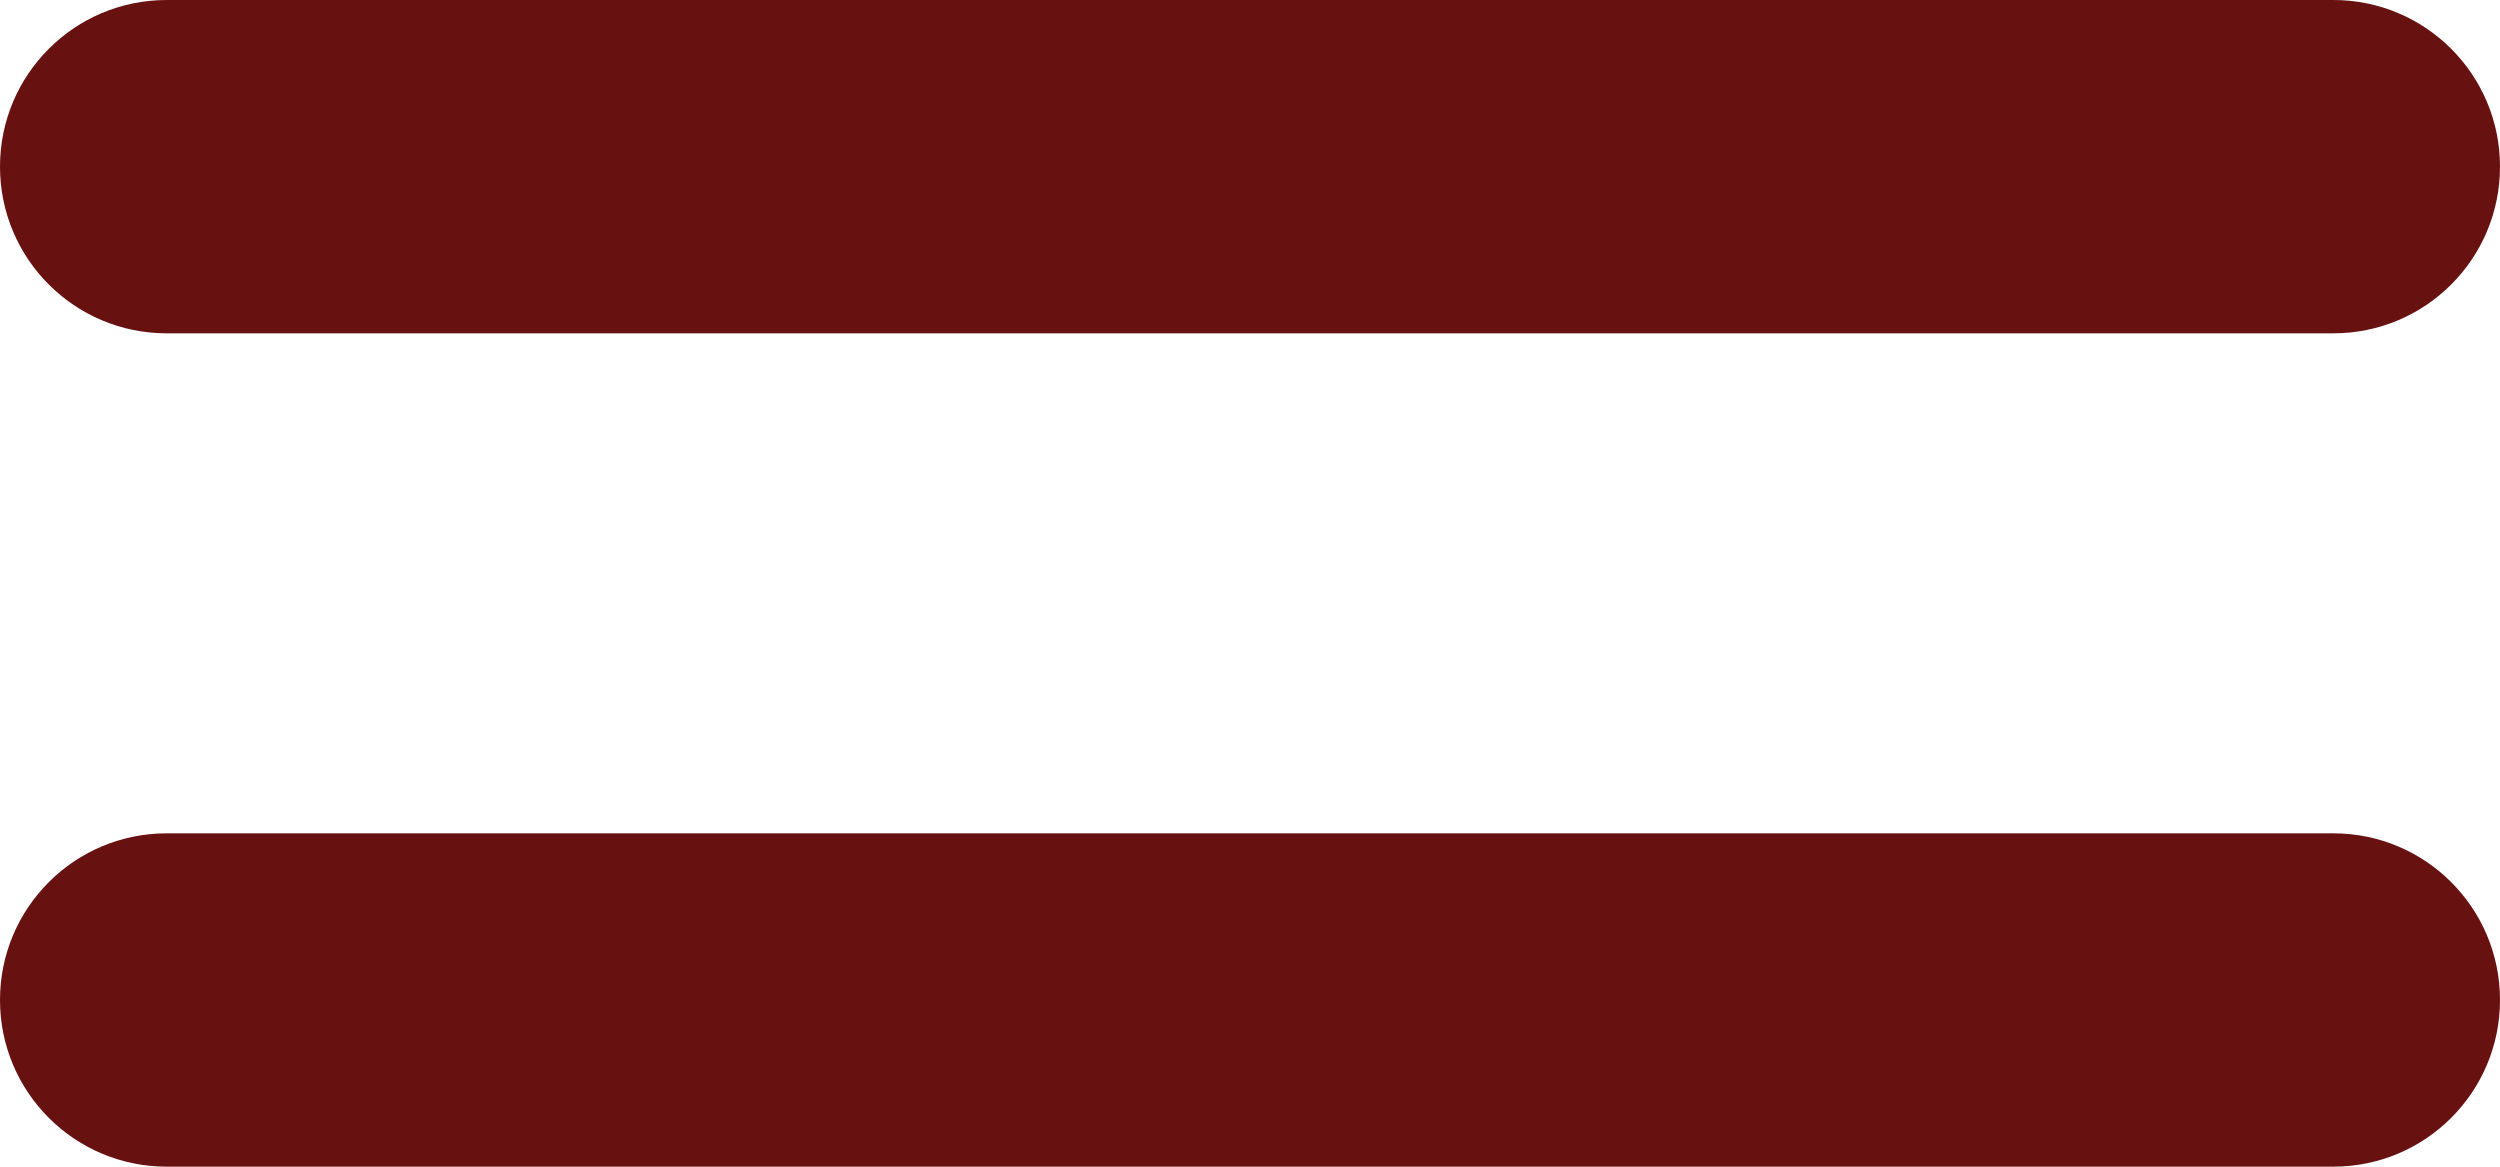
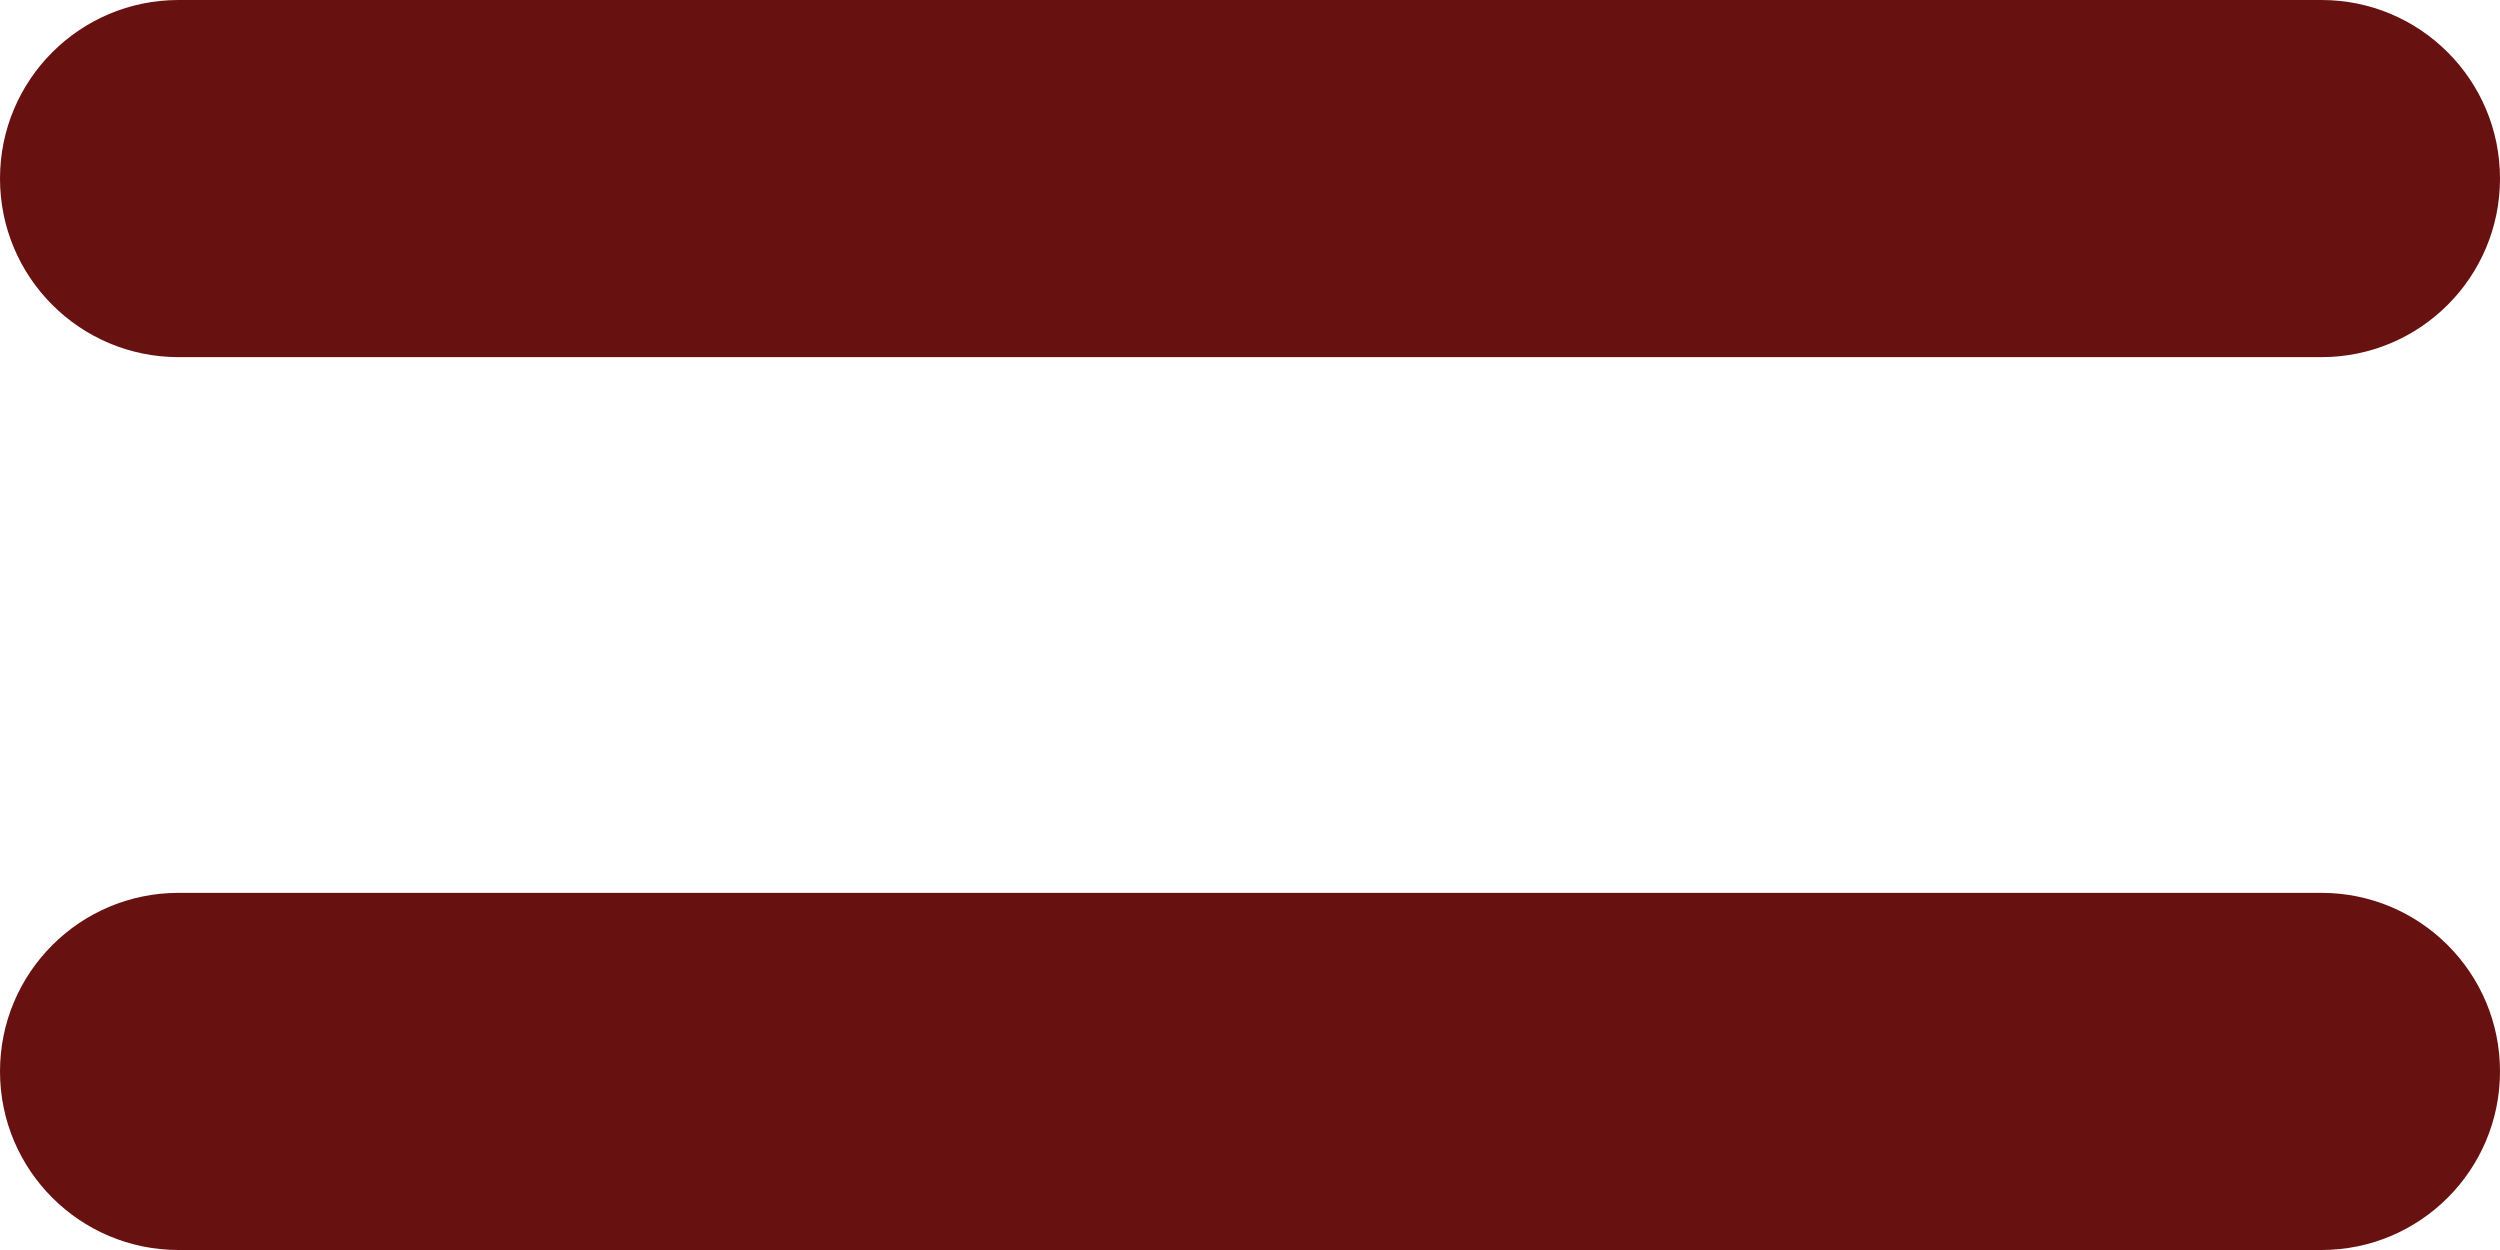
- <svg xmlns="http://www.w3.org/2000/svg" width="30" height="14" viewBox="0 0 30 14" fill="none">
-   <path fill-rule="evenodd" clip-rule="evenodd" d="M2 0C0.895 0 0 0.895 0 2C0 3.105 0.895 4 2 4H28C29.105 4 30 3.105 30 2C30 0.895 29.105 0 28 0H2ZM2 10C0.895 10 0 10.895 0 12C0 13.105 0.895 14 2 14H28C29.105 14 30 13.105 30 12C30 10.895 29.105 10 28 10H2Z" fill="#681111" />
+ <svg xmlns="http://www.w3.org/2000/svg" width="28" height="14" viewBox="0 0 28 14" fill="none">
+   <path fill-rule="evenodd" clip-rule="evenodd" d="M2 0C0.895 0 0 0.895 0 2C0 3.105 0.895 4 2 4H26C27.105 4 28 3.105 28 2C28 0.895 27.105 0 26 0H2ZM2 10C0.895 10 0 10.895 0 12C0 13.105 0.895 14 2 14H26C27.105 14 28 13.105 28 12C28 10.895 27.105 10 26 10H2Z" fill="#681111" />
</svg>
